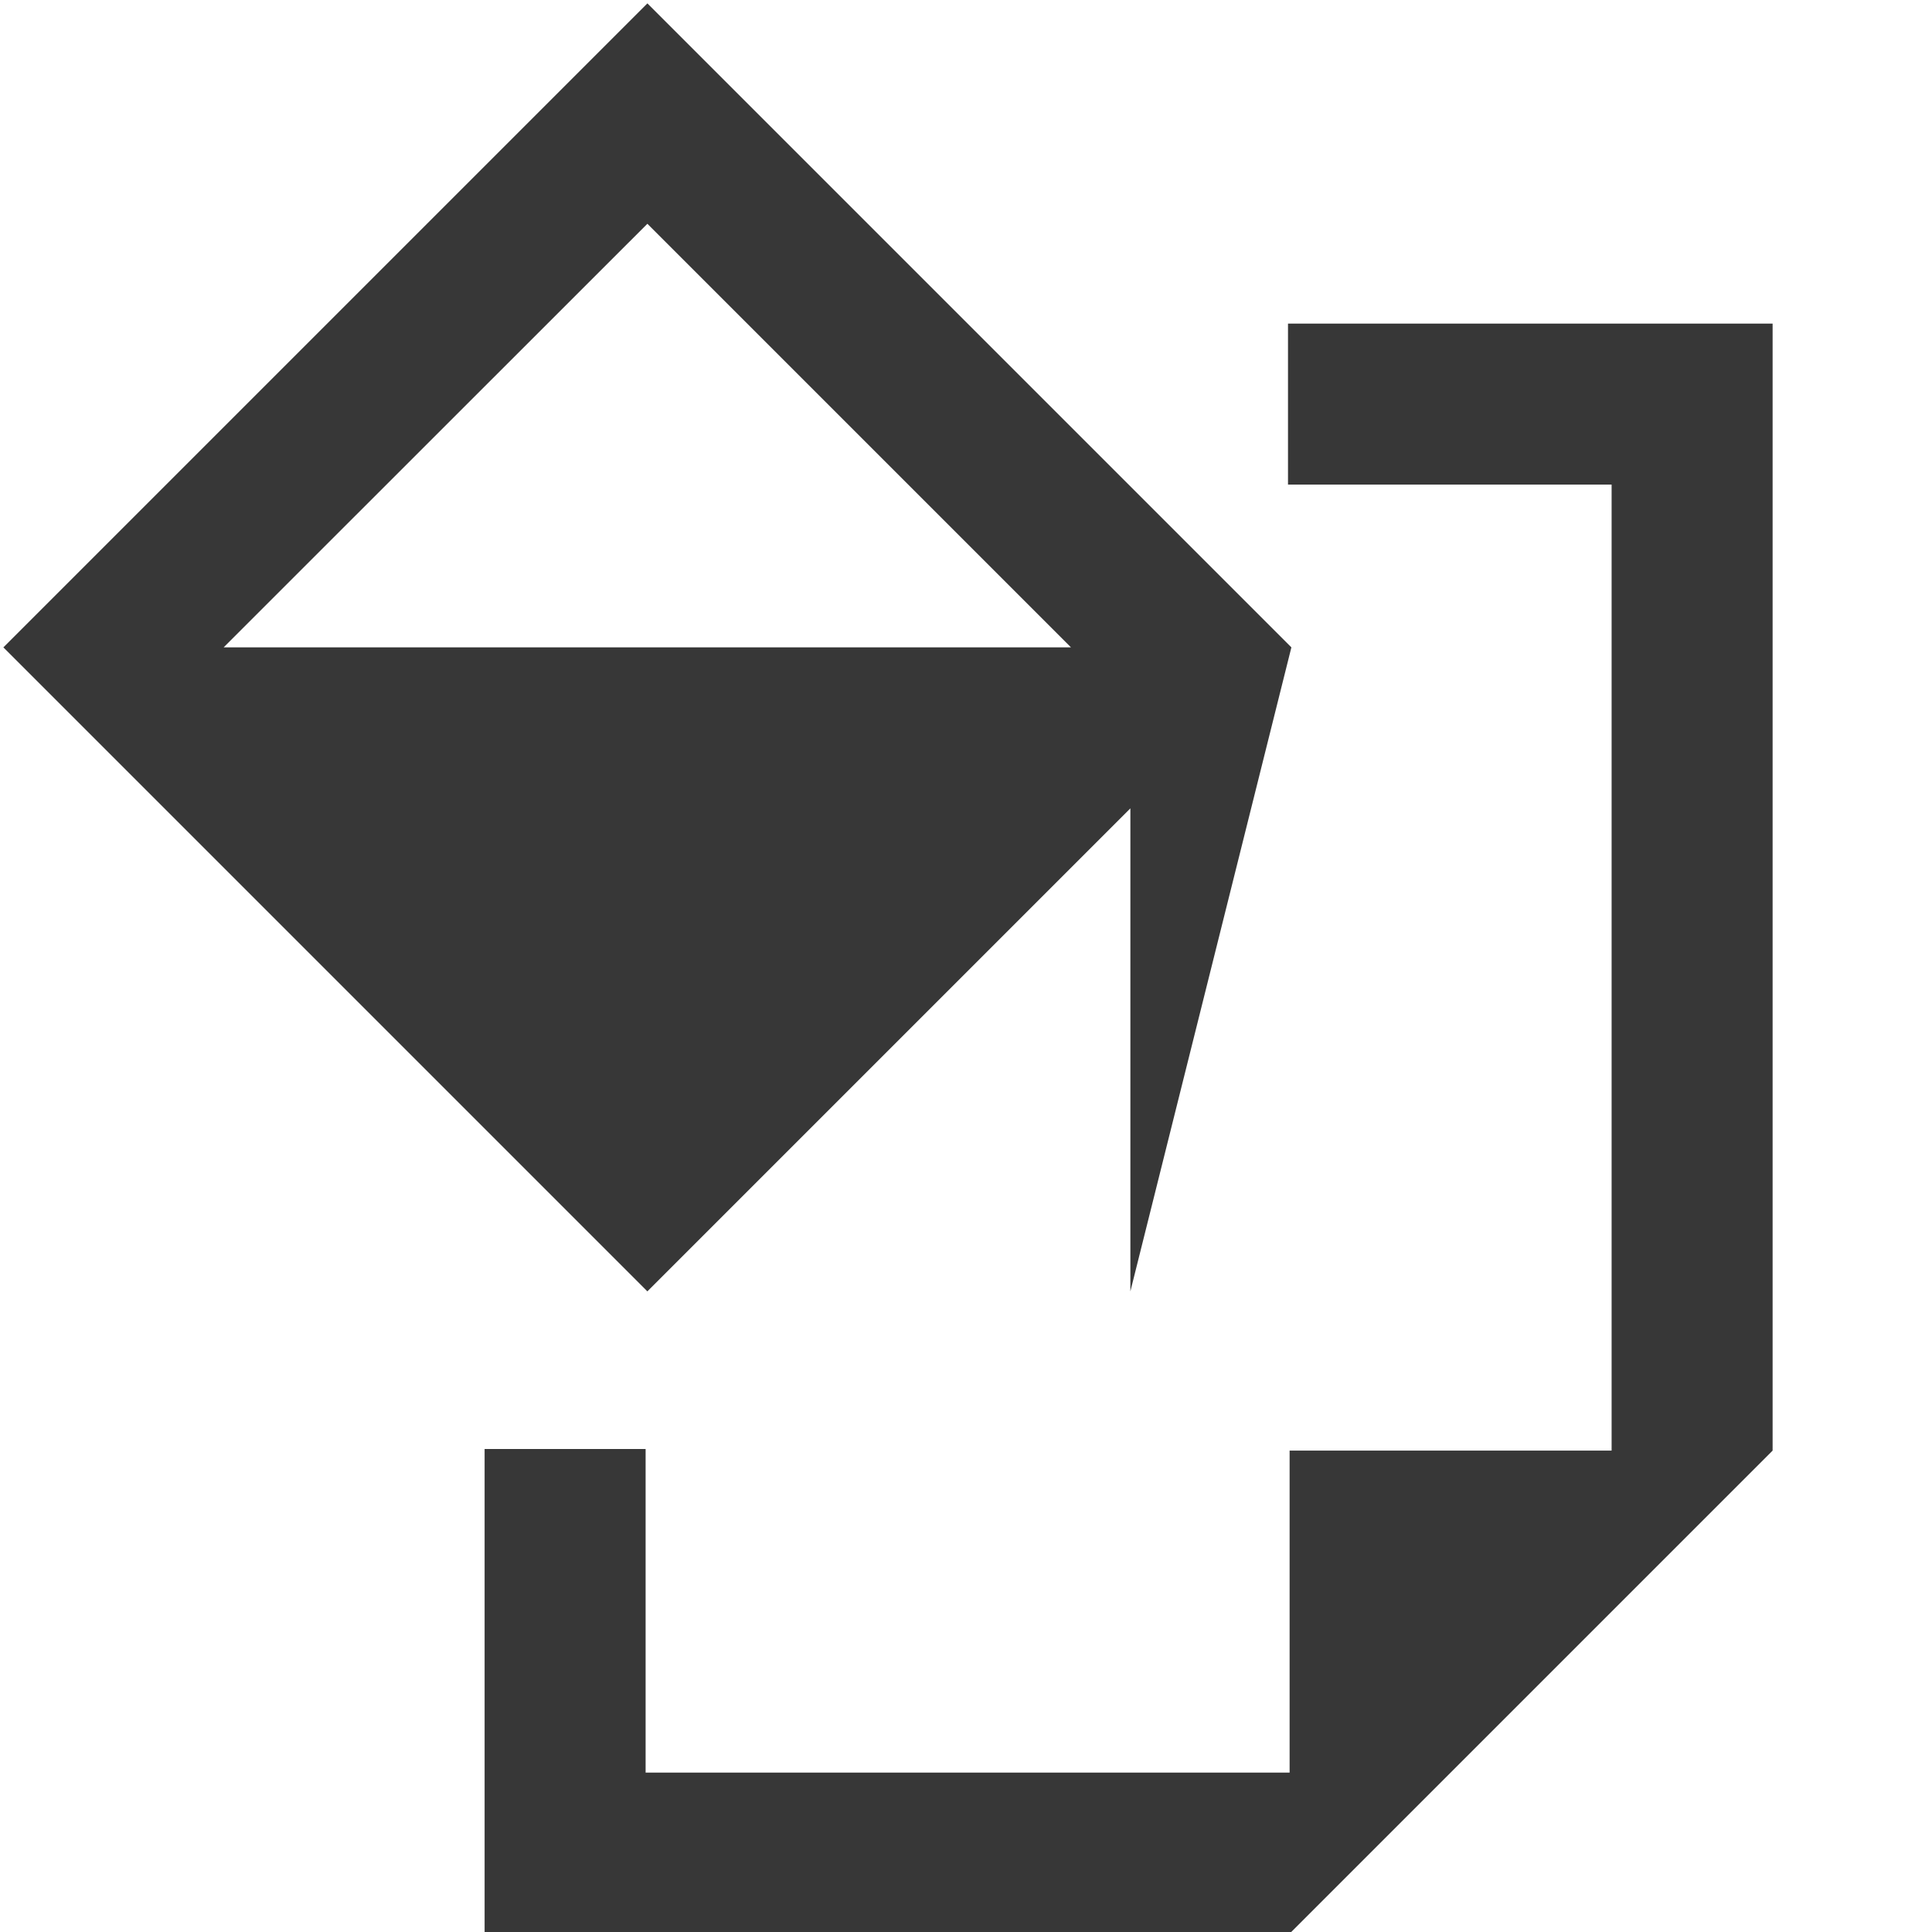
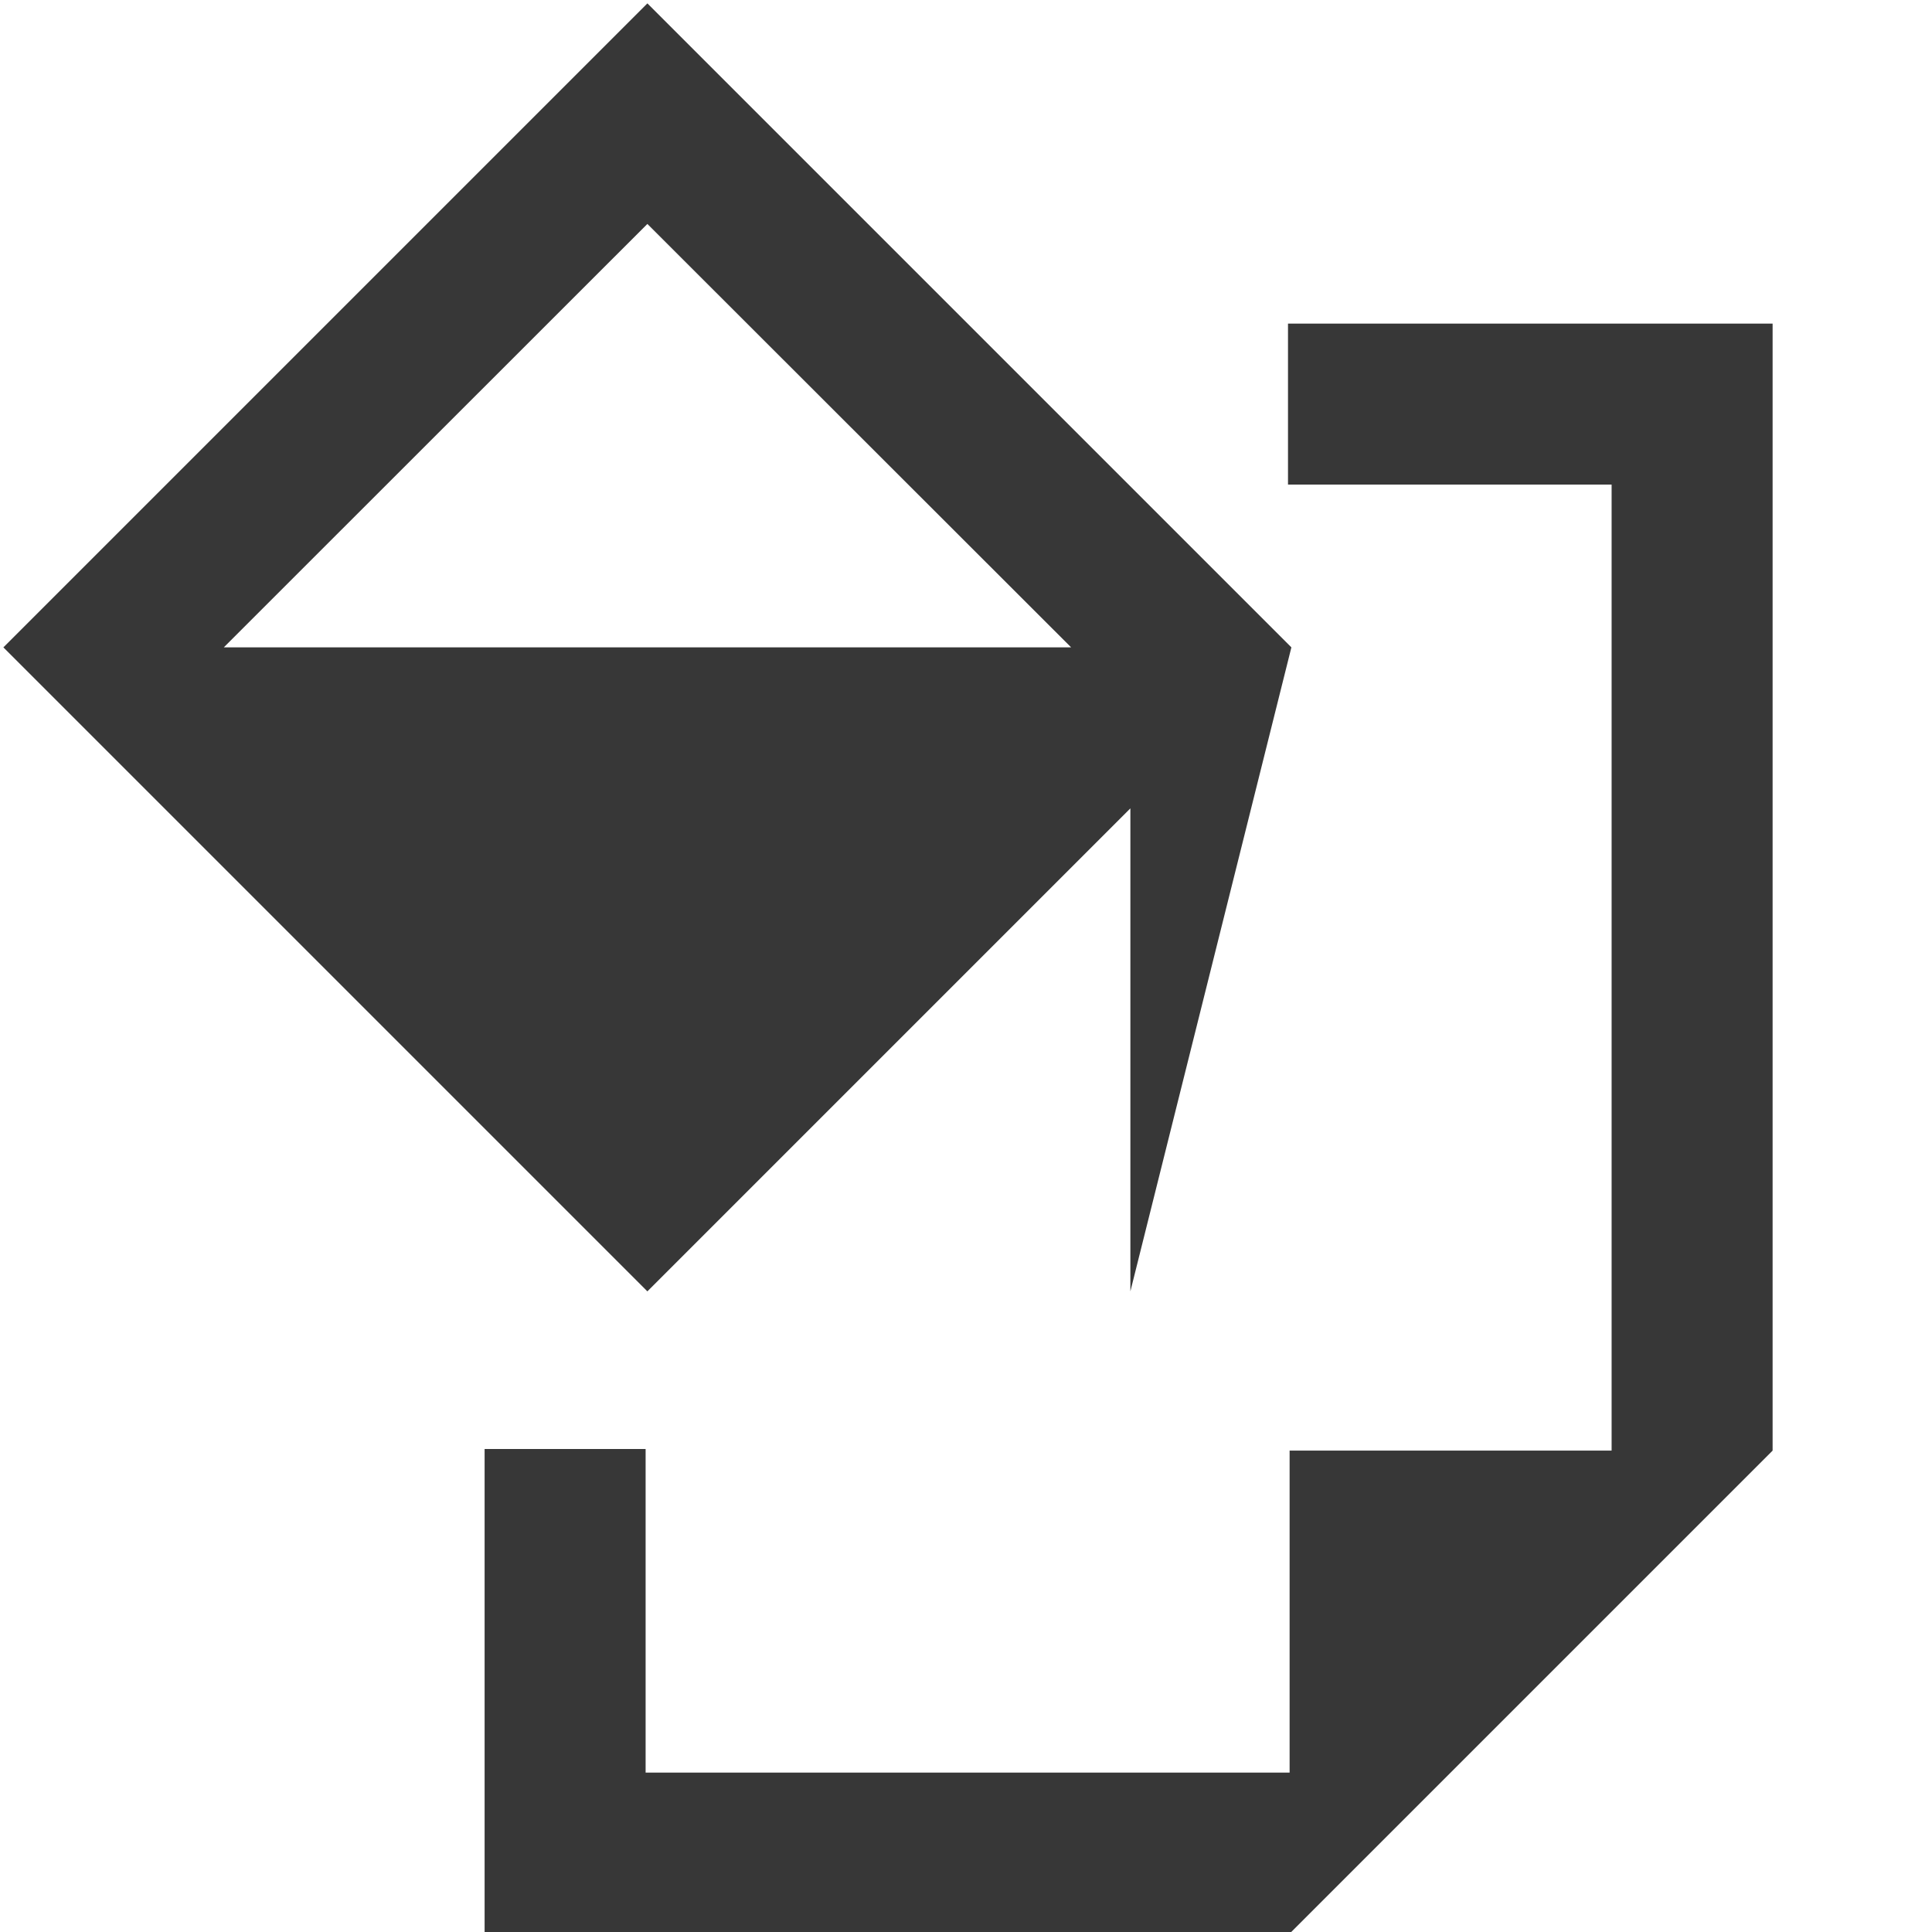
<svg xmlns="http://www.w3.org/2000/svg" width="12" height="12" viewBox="0 0 12 12" id="svg2" version="1.1">
-   <defs id="defs4" />
-   <g id="layer1" transform="translate(0,-1040.362)">
-     <path style="fill:#373737;fill-opacity:1;fill-rule:evenodd;stroke:none;stroke-width:1px;stroke-linecap:butt;stroke-linejoin:miter;stroke-opacity:1" d="m 4.021,1040.383 -4,4 4,4 3,-3 0,3 1,-4 z m 0,1.369 2.631,2.631 -5.263,0 z" id="path4972" />
-     <path style="color:#000000;clip-rule:nonzero;display:inline;overflow:visible;visibility:visible;opacity:1;isolation:auto;mix-blend-mode:normal;color-interpolation:sRGB;color-interpolation-filters:linearRGB;solid-color:#000000;solid-opacity:1;fill:#373737;fill-opacity:1;fill-rule:nonzero;stroke:none;stroke-width:0;stroke-linecap:butt;stroke-linejoin:miter;stroke-miterlimit:4;stroke-dasharray:none;stroke-dashoffset:0;stroke-opacity:1;marker:none;color-rendering:auto;image-rendering:auto;shape-rendering:auto;text-rendering:auto;enable-background:accumulate" d="M 8 2.01 L 8 3.01 L 10.01 3.01 L 10.01 9.01 L 8.01 9.01 L 8.01 11.01 L 4.01 11.01 L 4.01 9 L 3.01 9 L 3.01 12.01 L 8.01 12.01 L 9.01 11.01 L 10.01 10.01 L 11.01 9.01 L 11.01 2.01 L 8 2.01 z " transform="translate(0,1040.362)" id="rect4146-6" />
+   <g id="layer1" transform="translate(0 -1040.362)">
+     <path style="fill:#373737;fill-opacity:1;fill-rule:evenodd;stroke:none;stroke-width:1px;stroke-linecap:butt;stroke-linejoin:miter;stroke-opacity:1" d="m4.021 1040.383-4 4 4 4 3-3v3l1-4zm0 1.37 2.632 2.63H1.39z" id="path4972" />
+     <path style="color:#000;clip-rule:nonzero;display:inline;overflow:visible;visibility:visible;opacity:1;isolation:auto;mix-blend-mode:normal;color-interpolation:sRGB;color-interpolation-filters:linearRGB;solid-color:#000;solid-opacity:1;fill:#373737;fill-opacity:1;fill-rule:nonzero;stroke:none;stroke-width:0;stroke-linecap:butt;stroke-linejoin:miter;stroke-miterlimit:4;stroke-dasharray:none;stroke-dashoffset:0;stroke-opacity:1;marker:none;color-rendering:auto;image-rendering:auto;shape-rendering:auto;text-rendering:auto;enable-background:accumulate" d="M8 2.01v1h2.01v6h-2v2h-4V9h-1v3.01h5l1-1 1-1 1-1v-7H8z" transform="translate(0 1040.362)" id="rect4146-6" />
  </g>
</svg>
